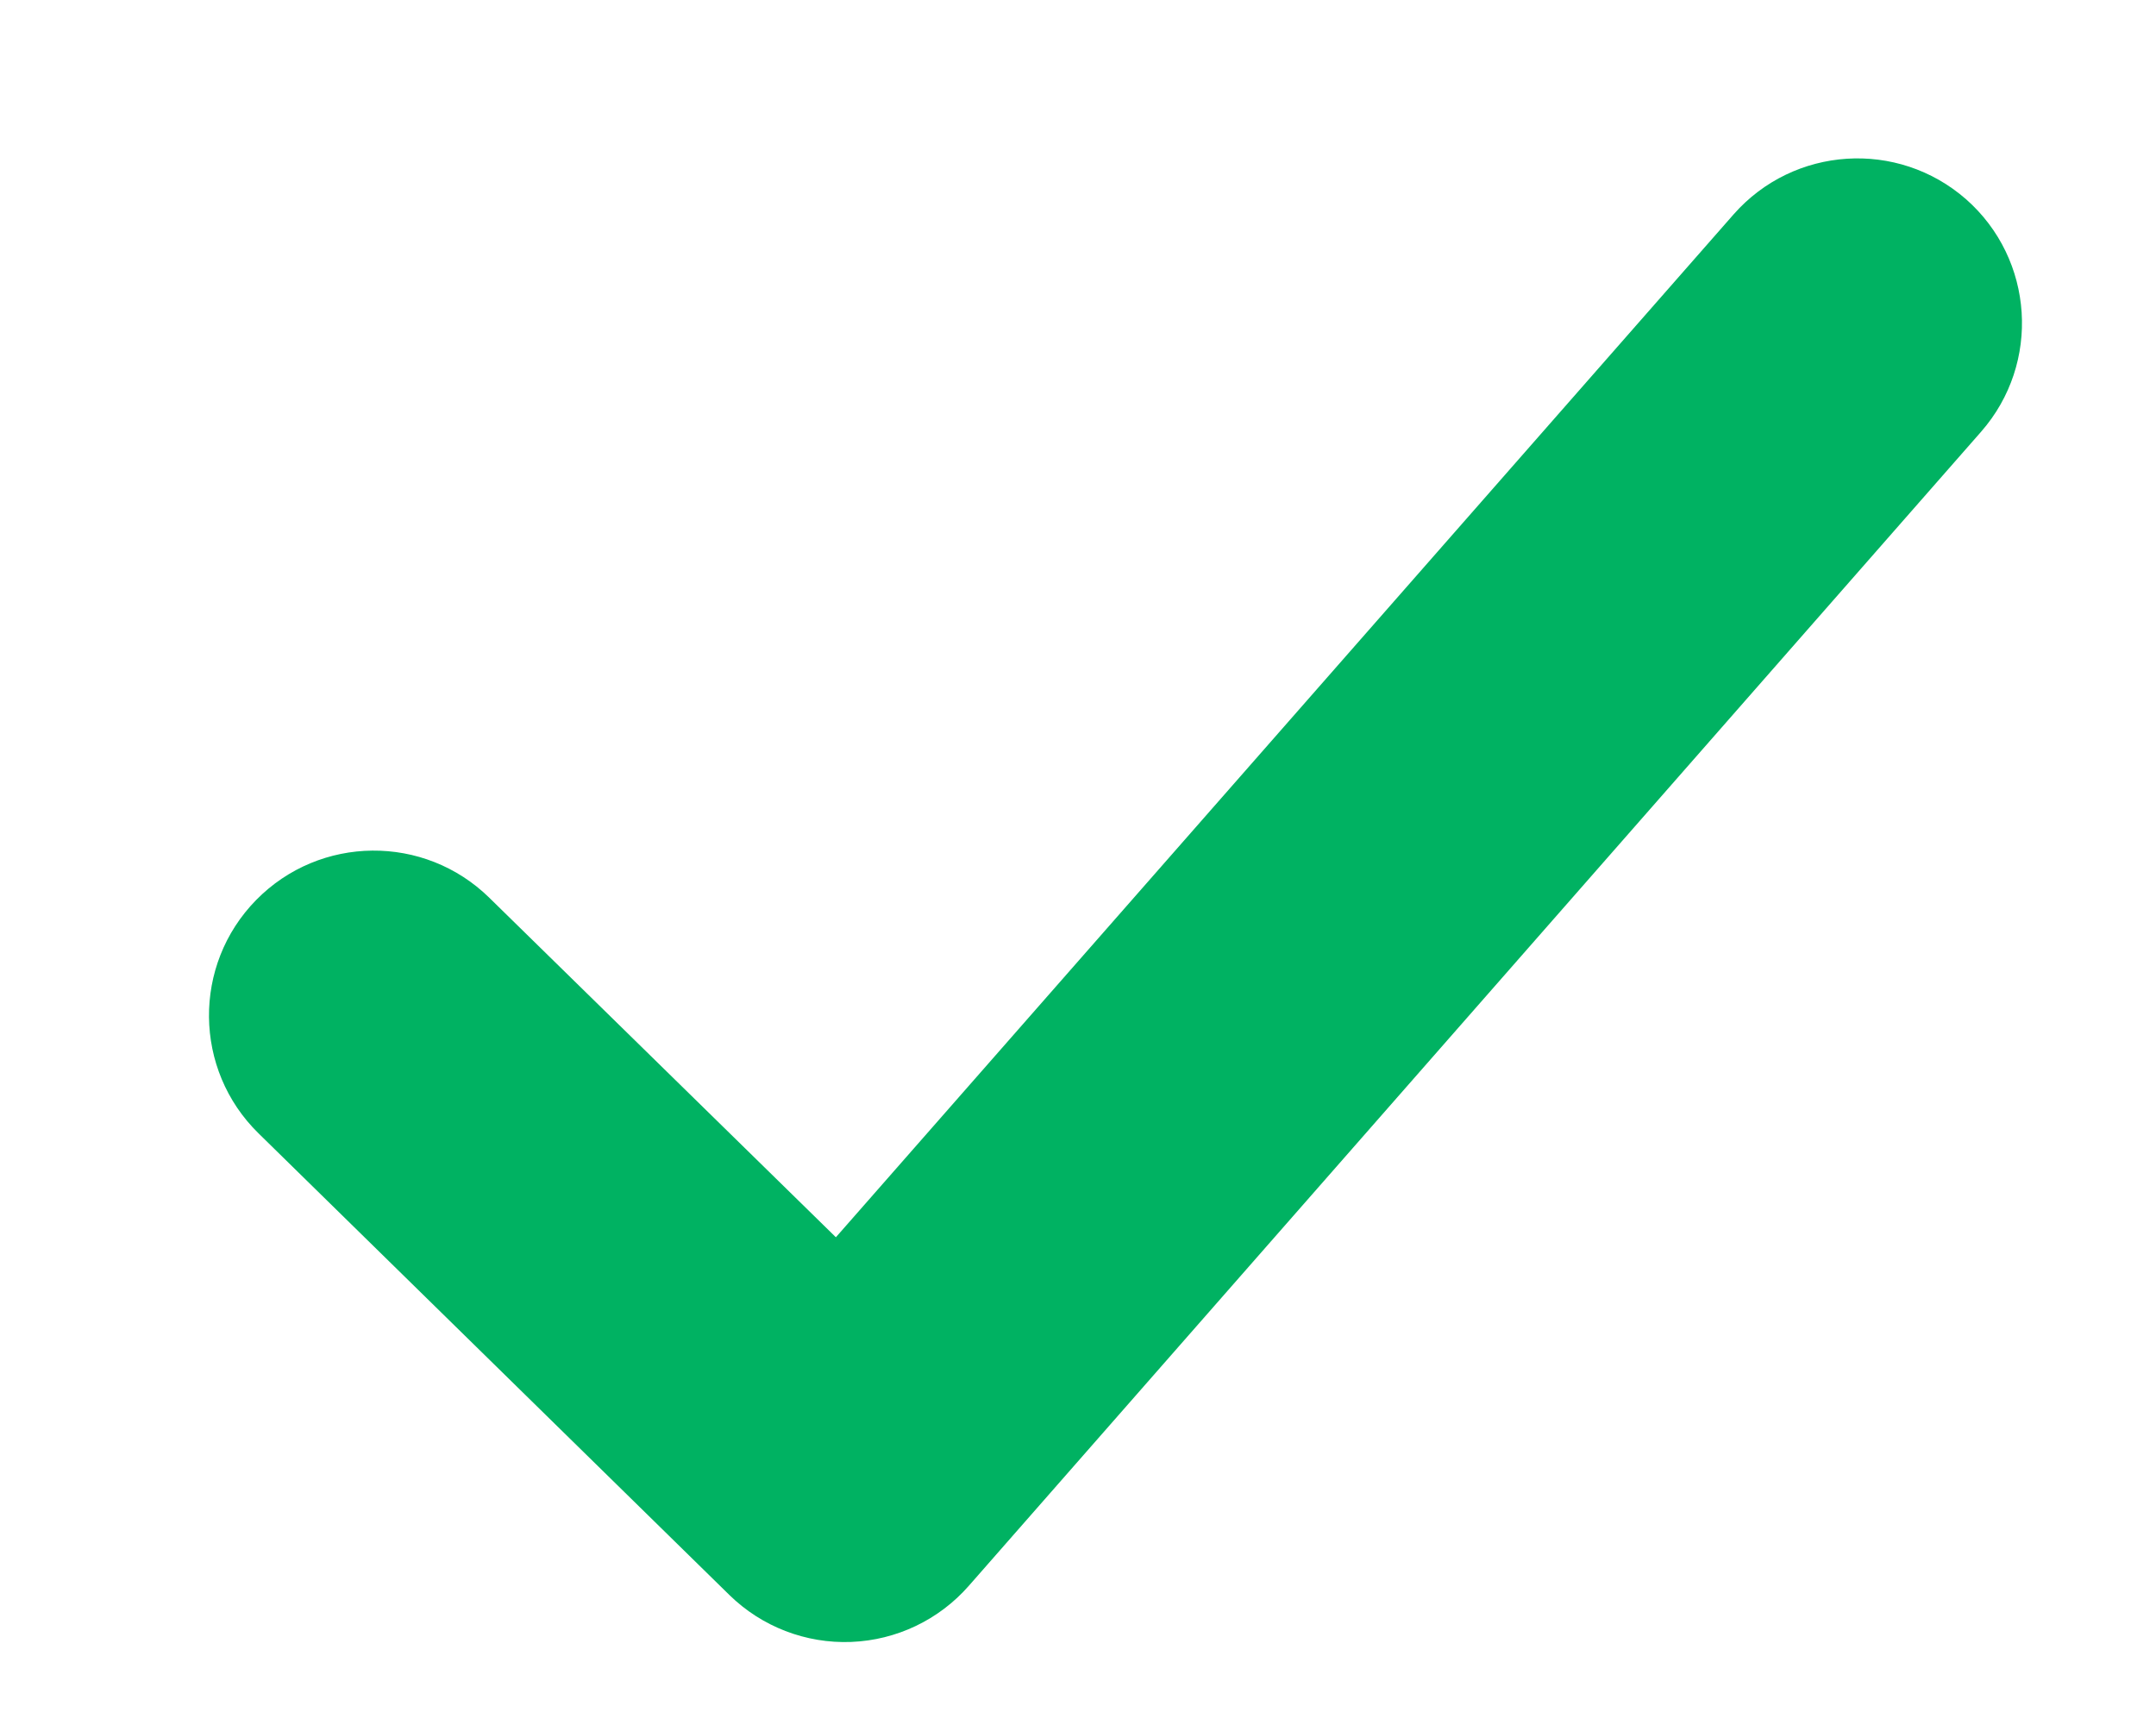
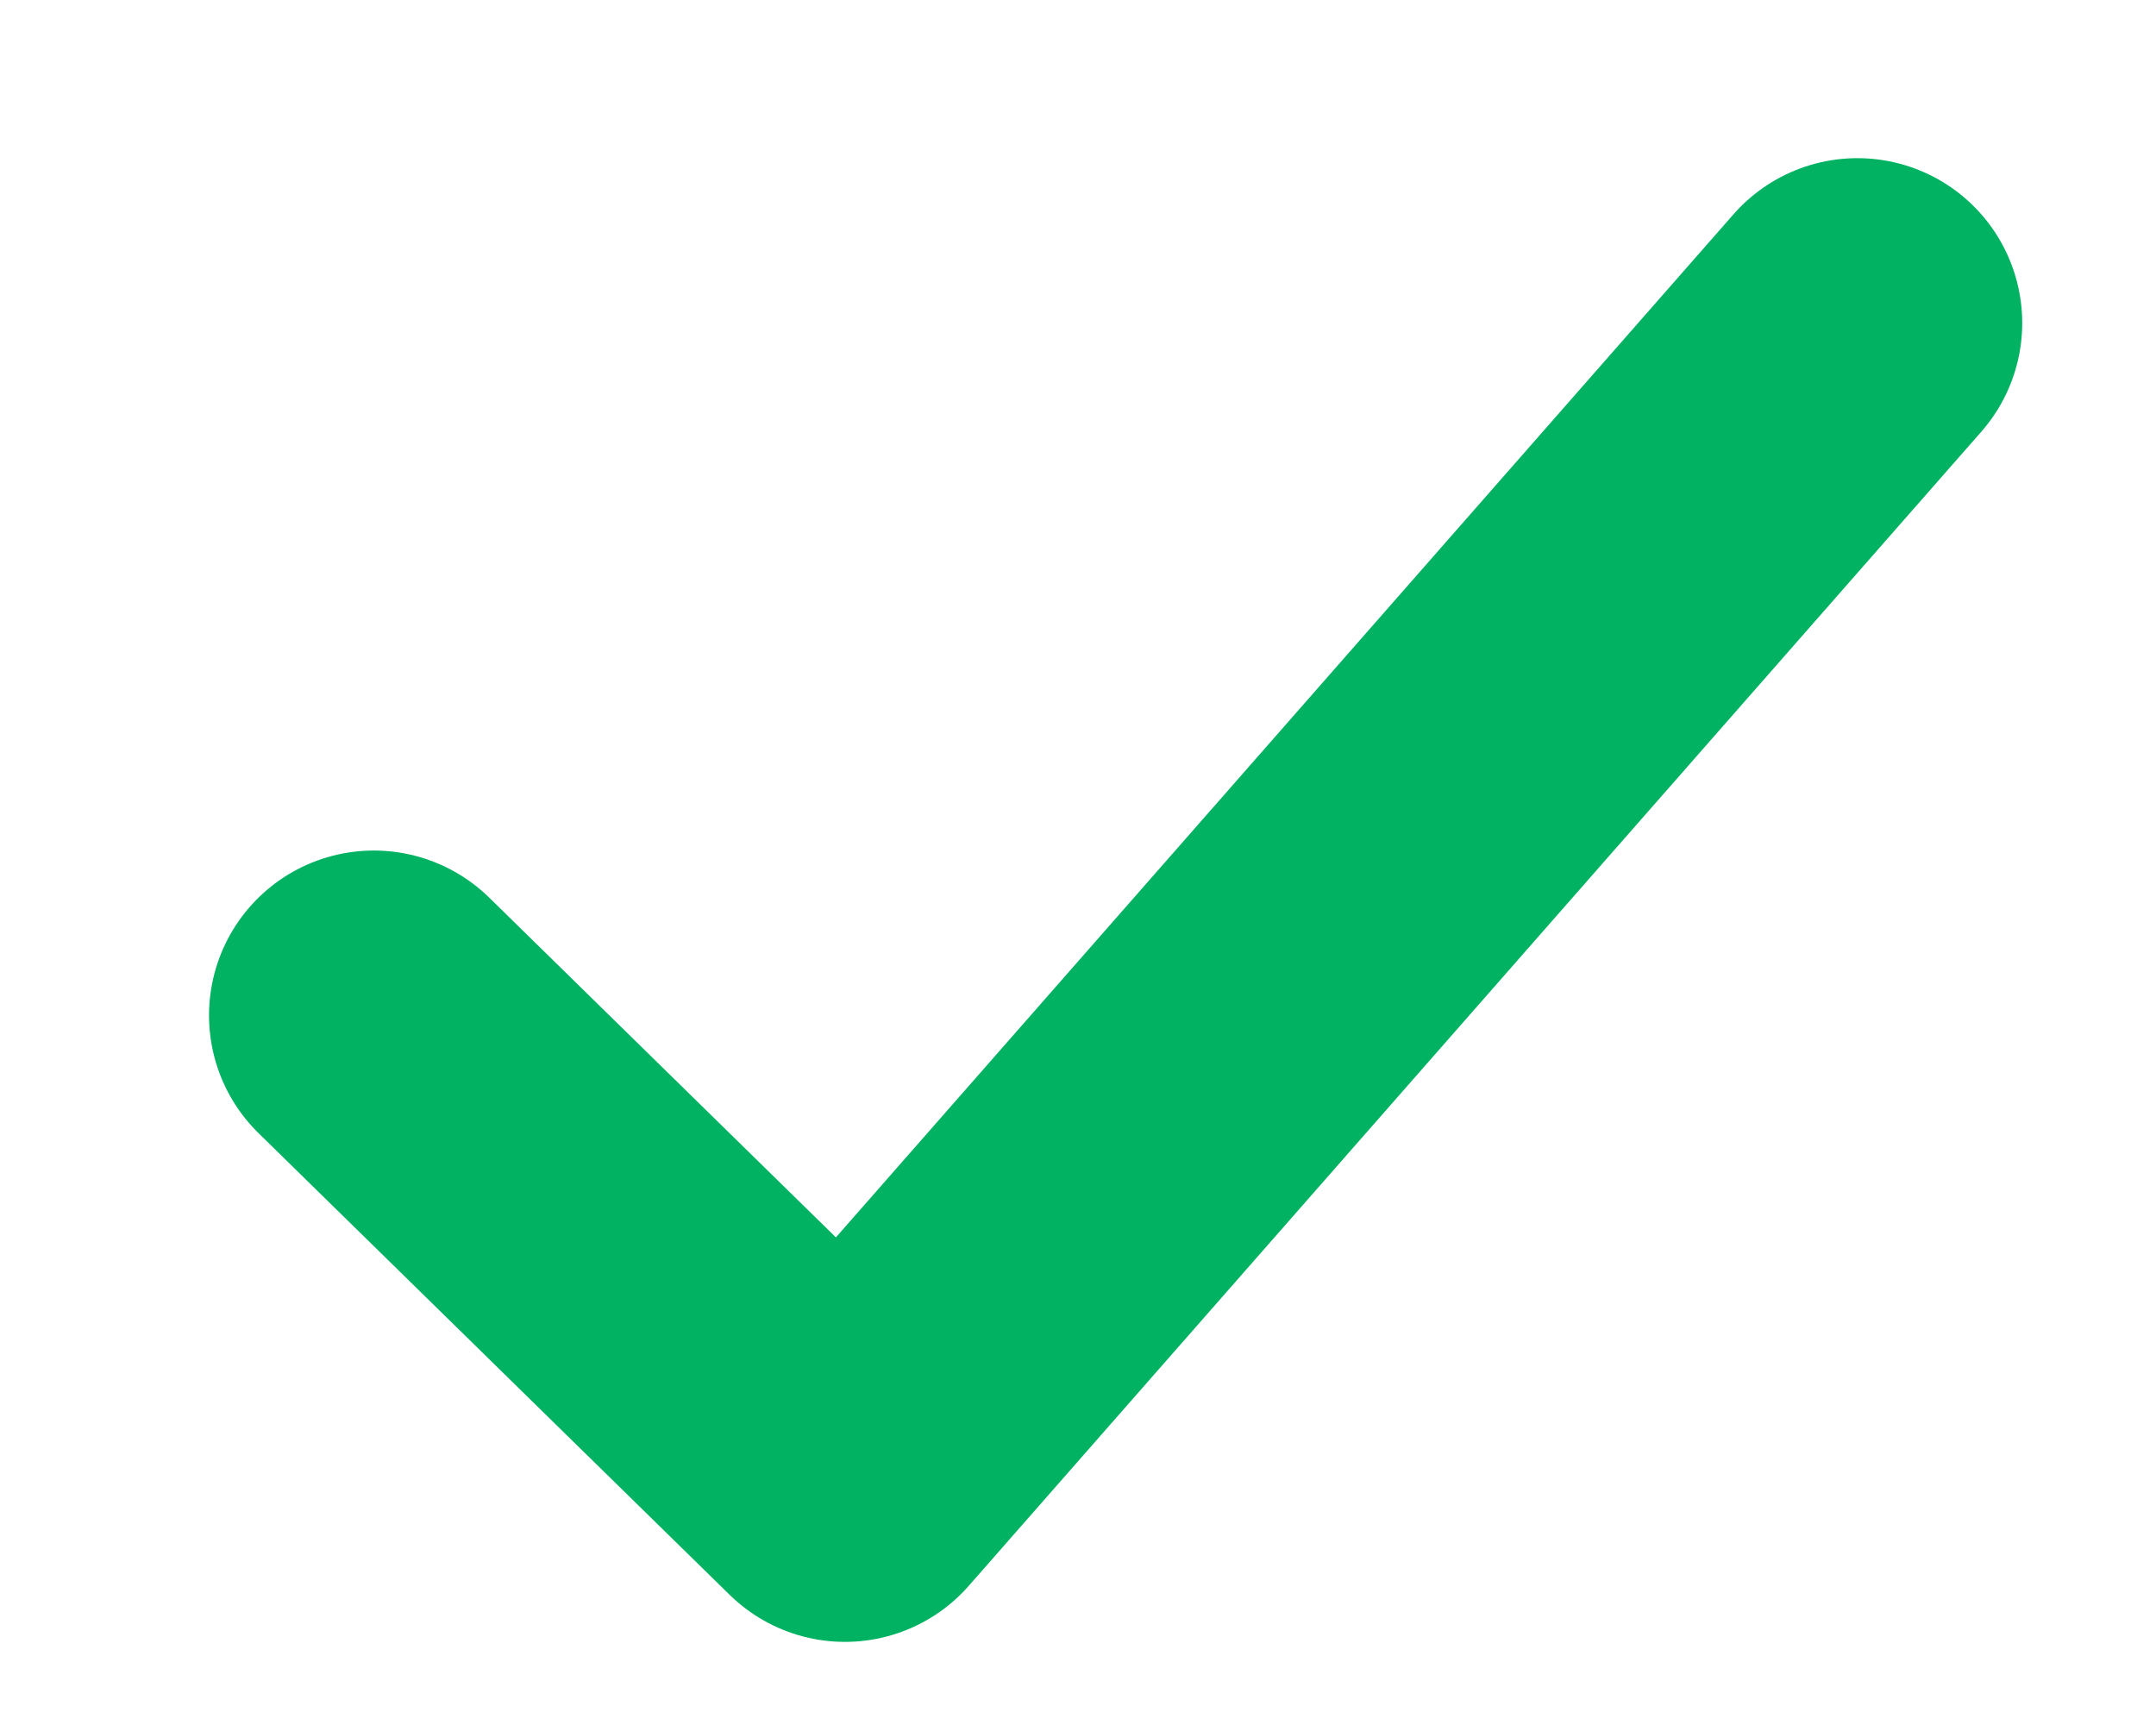
- <svg xmlns="http://www.w3.org/2000/svg" width="10" height="8" viewBox="0 0 10 8" fill="none" version="1.1" id="svg66">
-   <defs id="defs70" />
-   <path style="color:#000000;fill:#00b262;stroke-linecap:round;stroke-linejoin:round;-inkscape-stroke:none" d="m 9.119,0.924 a 0.765,0.765 0 0 0 -1.078,0.07 L 3.877,5.738 2.27,4.164 A 0.765,0.765 0 0 0 1.188,4.174 0.765,0.765 0 0 0 1.199,5.256 l 2.184,2.141 A 0.765,0.765 0 0 0 4.494,7.354 L 9.189,2.002 A 0.765,0.765 0 0 0 9.119,0.924 Z" id="path64" />
+ <svg xmlns="http://www.w3.org/2000/svg" width="10" height="8" viewBox="0 0 10 8" fill="none">
+   <path d="M1.734 4.709L3.919 6.85L8.615 1.498" stroke="#00B262" stroke-width="1.529" stroke-linecap="round" stroke-linejoin="round" />
</svg>
